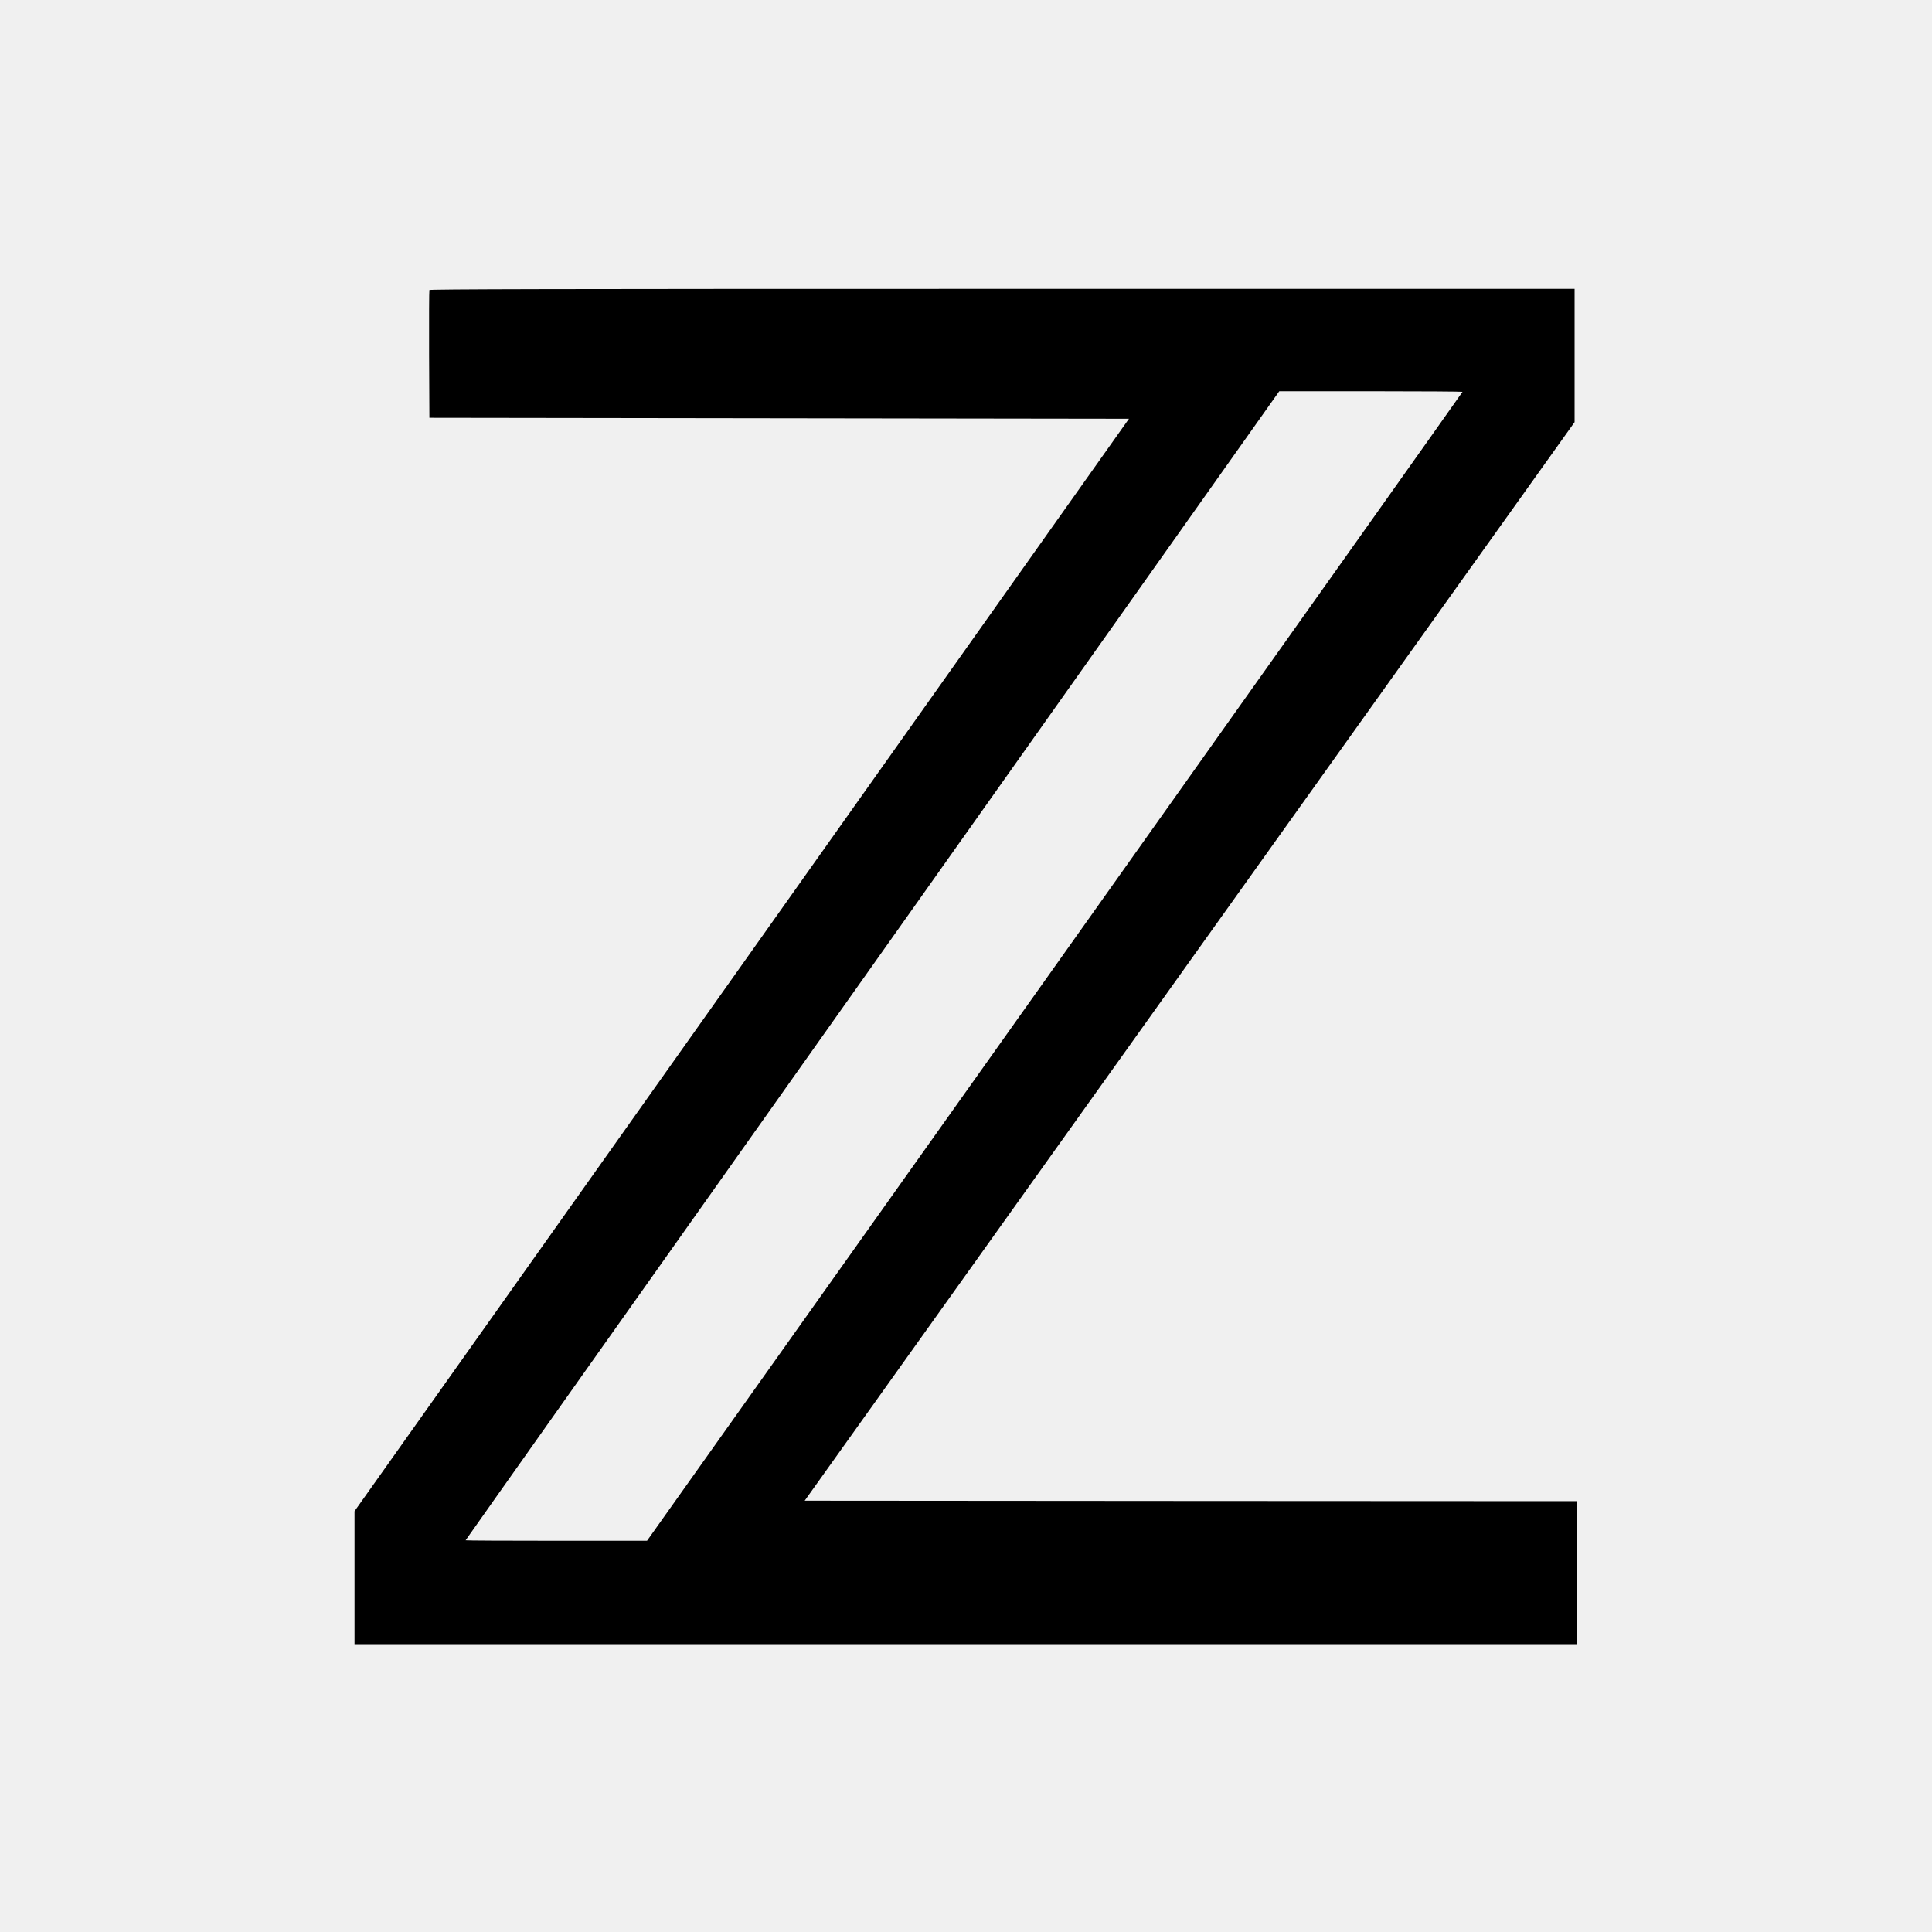
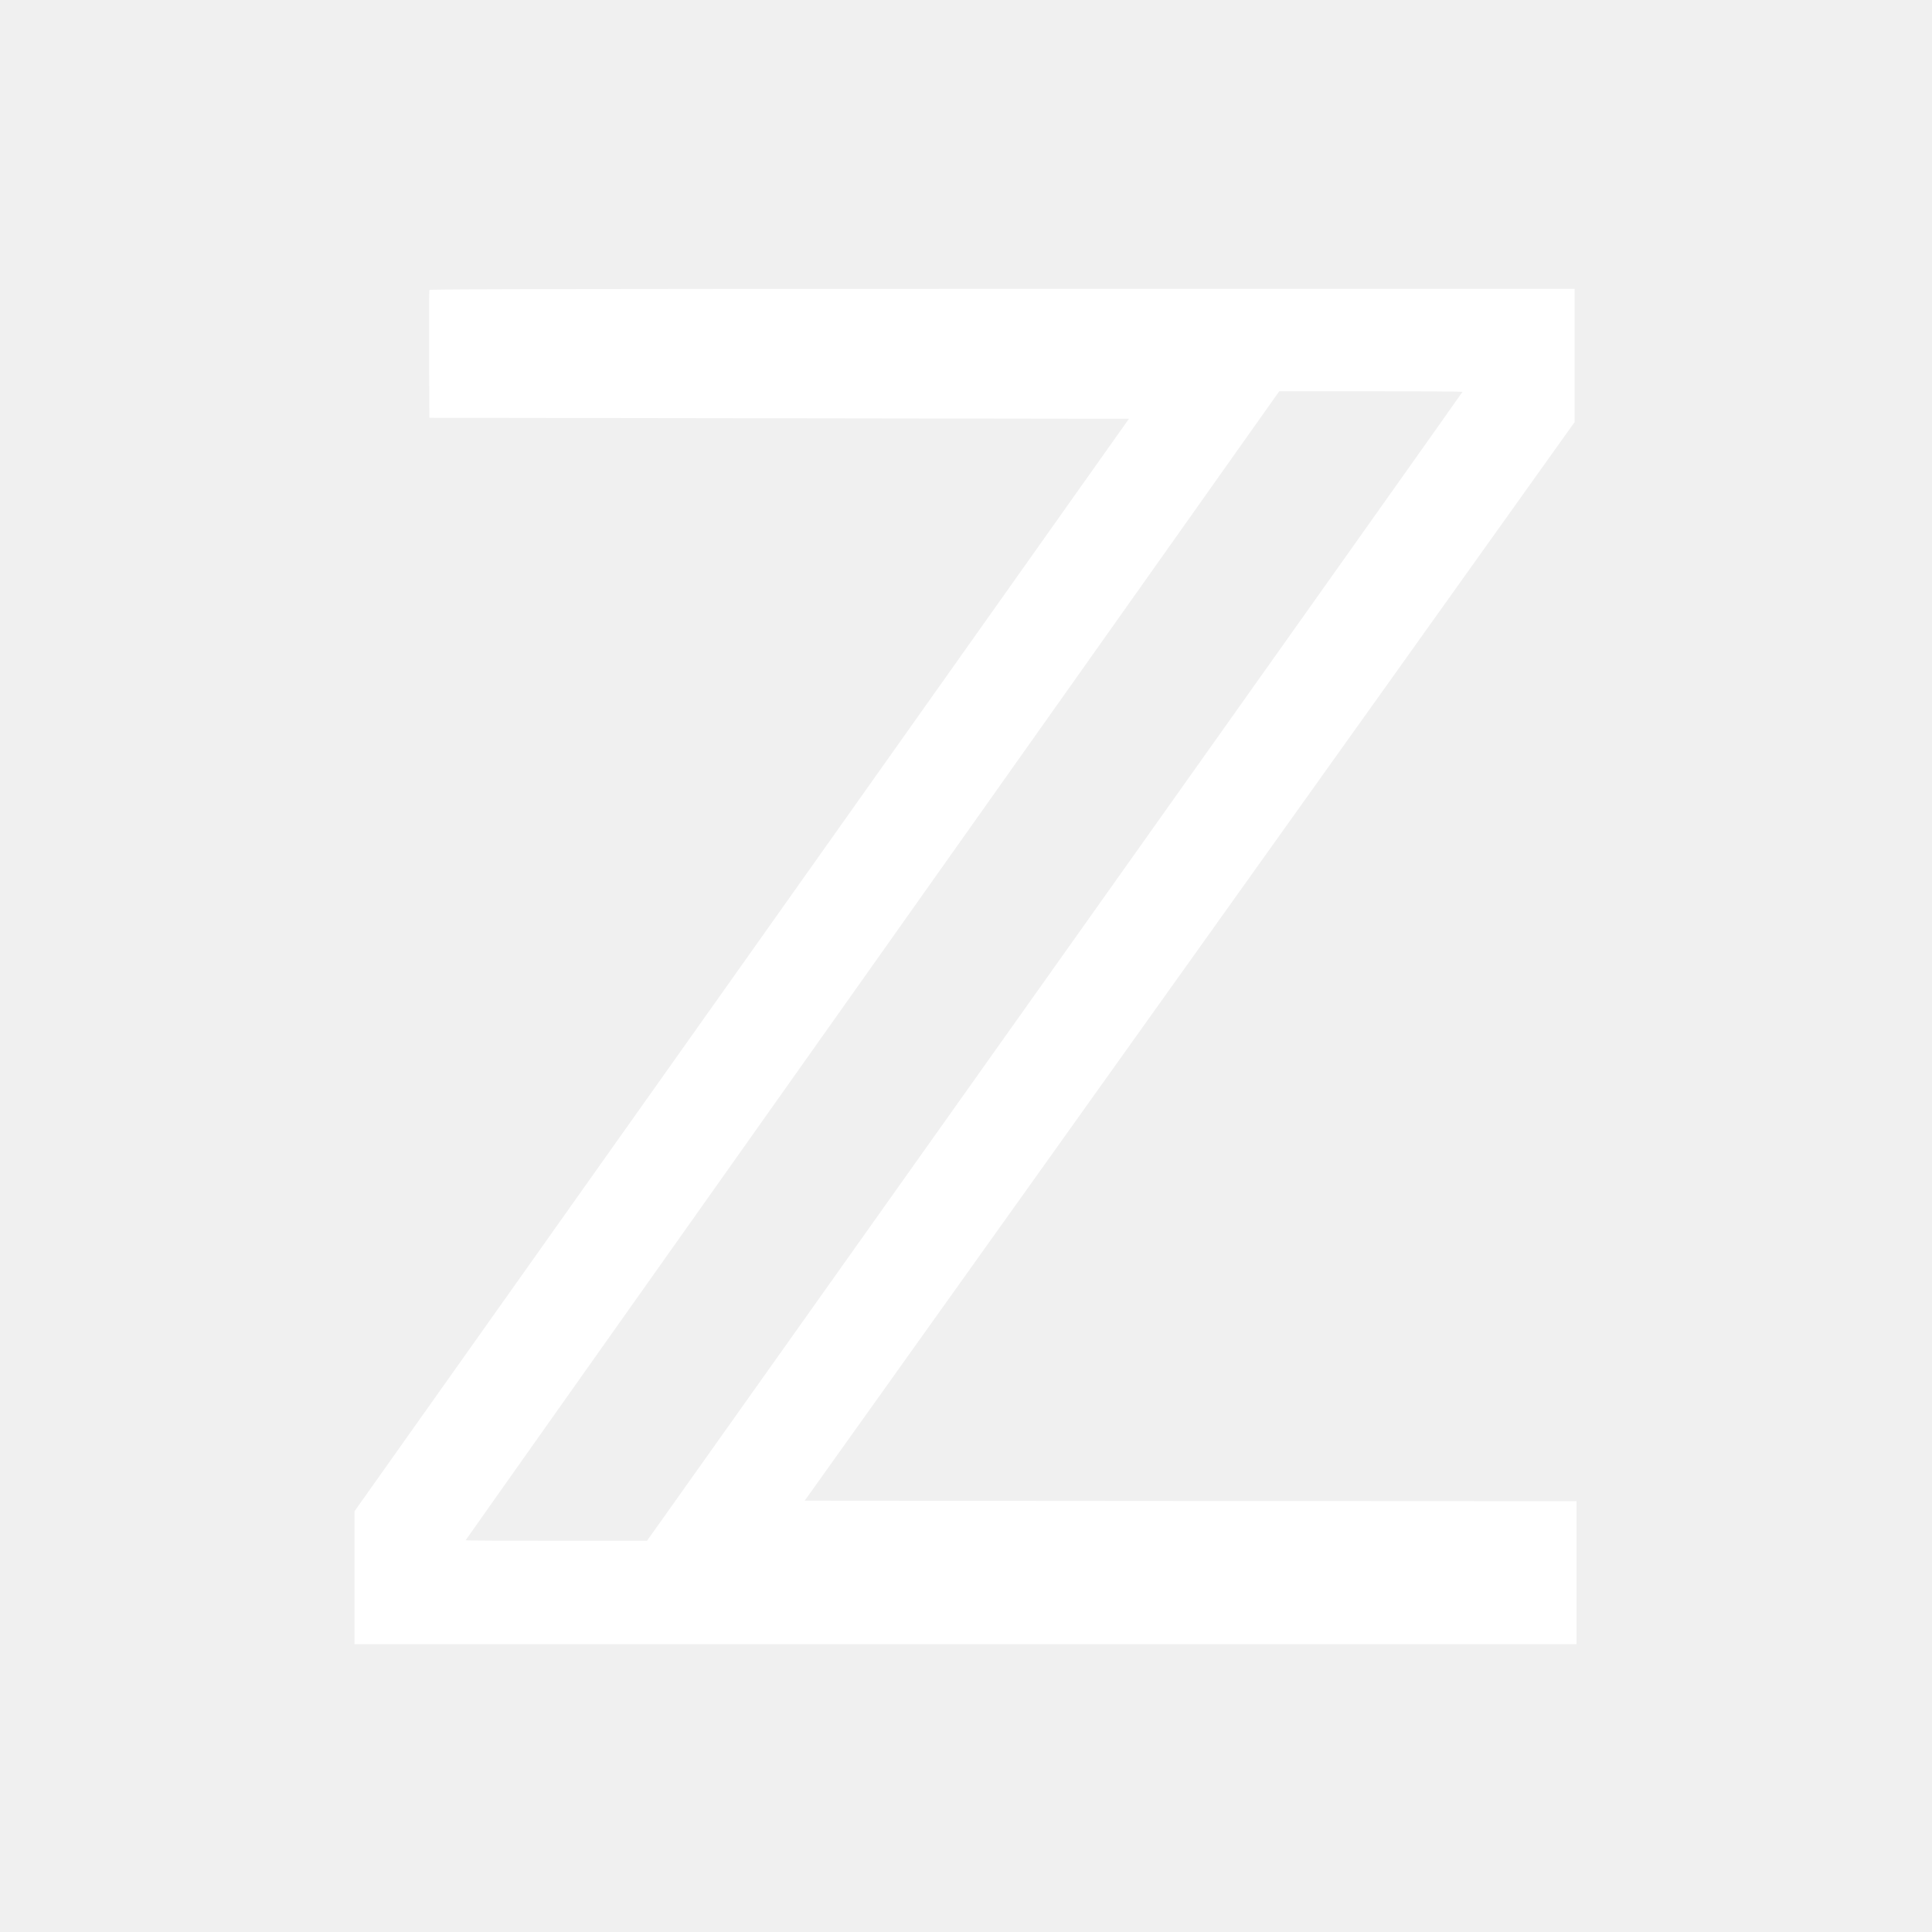
<svg xmlns="http://www.w3.org/2000/svg" version="1.0" width="2000pt" height="2000pt" viewBox="0 0 2000 2000" preserveAspectRatio="xMidYMid meet">
-   <g transform="translate(0,2000) scale(0.1,-0.1)" fill="#000000" stroke="none">
+   <g transform="translate(0,2000) scale(0.1,-0.1)" fill="#fff" stroke="none">
    <path d="M4445 16998 c-3 -7 -4 -308 -3 -668 l3 -655 3621 -5 3621 -5 -4008 -5655 -4009 -5654 0 -688 0 -688 6325 0 6325 0 0 740 0 740 -3995 2 -3995 3 3985 5583 3985 5582 0 690 0 690 -5925 0 c-4731 0 -5927 -3 -5930 -12z m10695 -1054 c0 -3 -1899 -2680 -4221 -5950 l-4221 -5944 -939 0 c-516 0 -939 2 -939 5 0 3 1895 2680 4212 5950 l4211 5945 949 0 c521 0 948 -3 948 -6z" />
  </g>
</svg>
